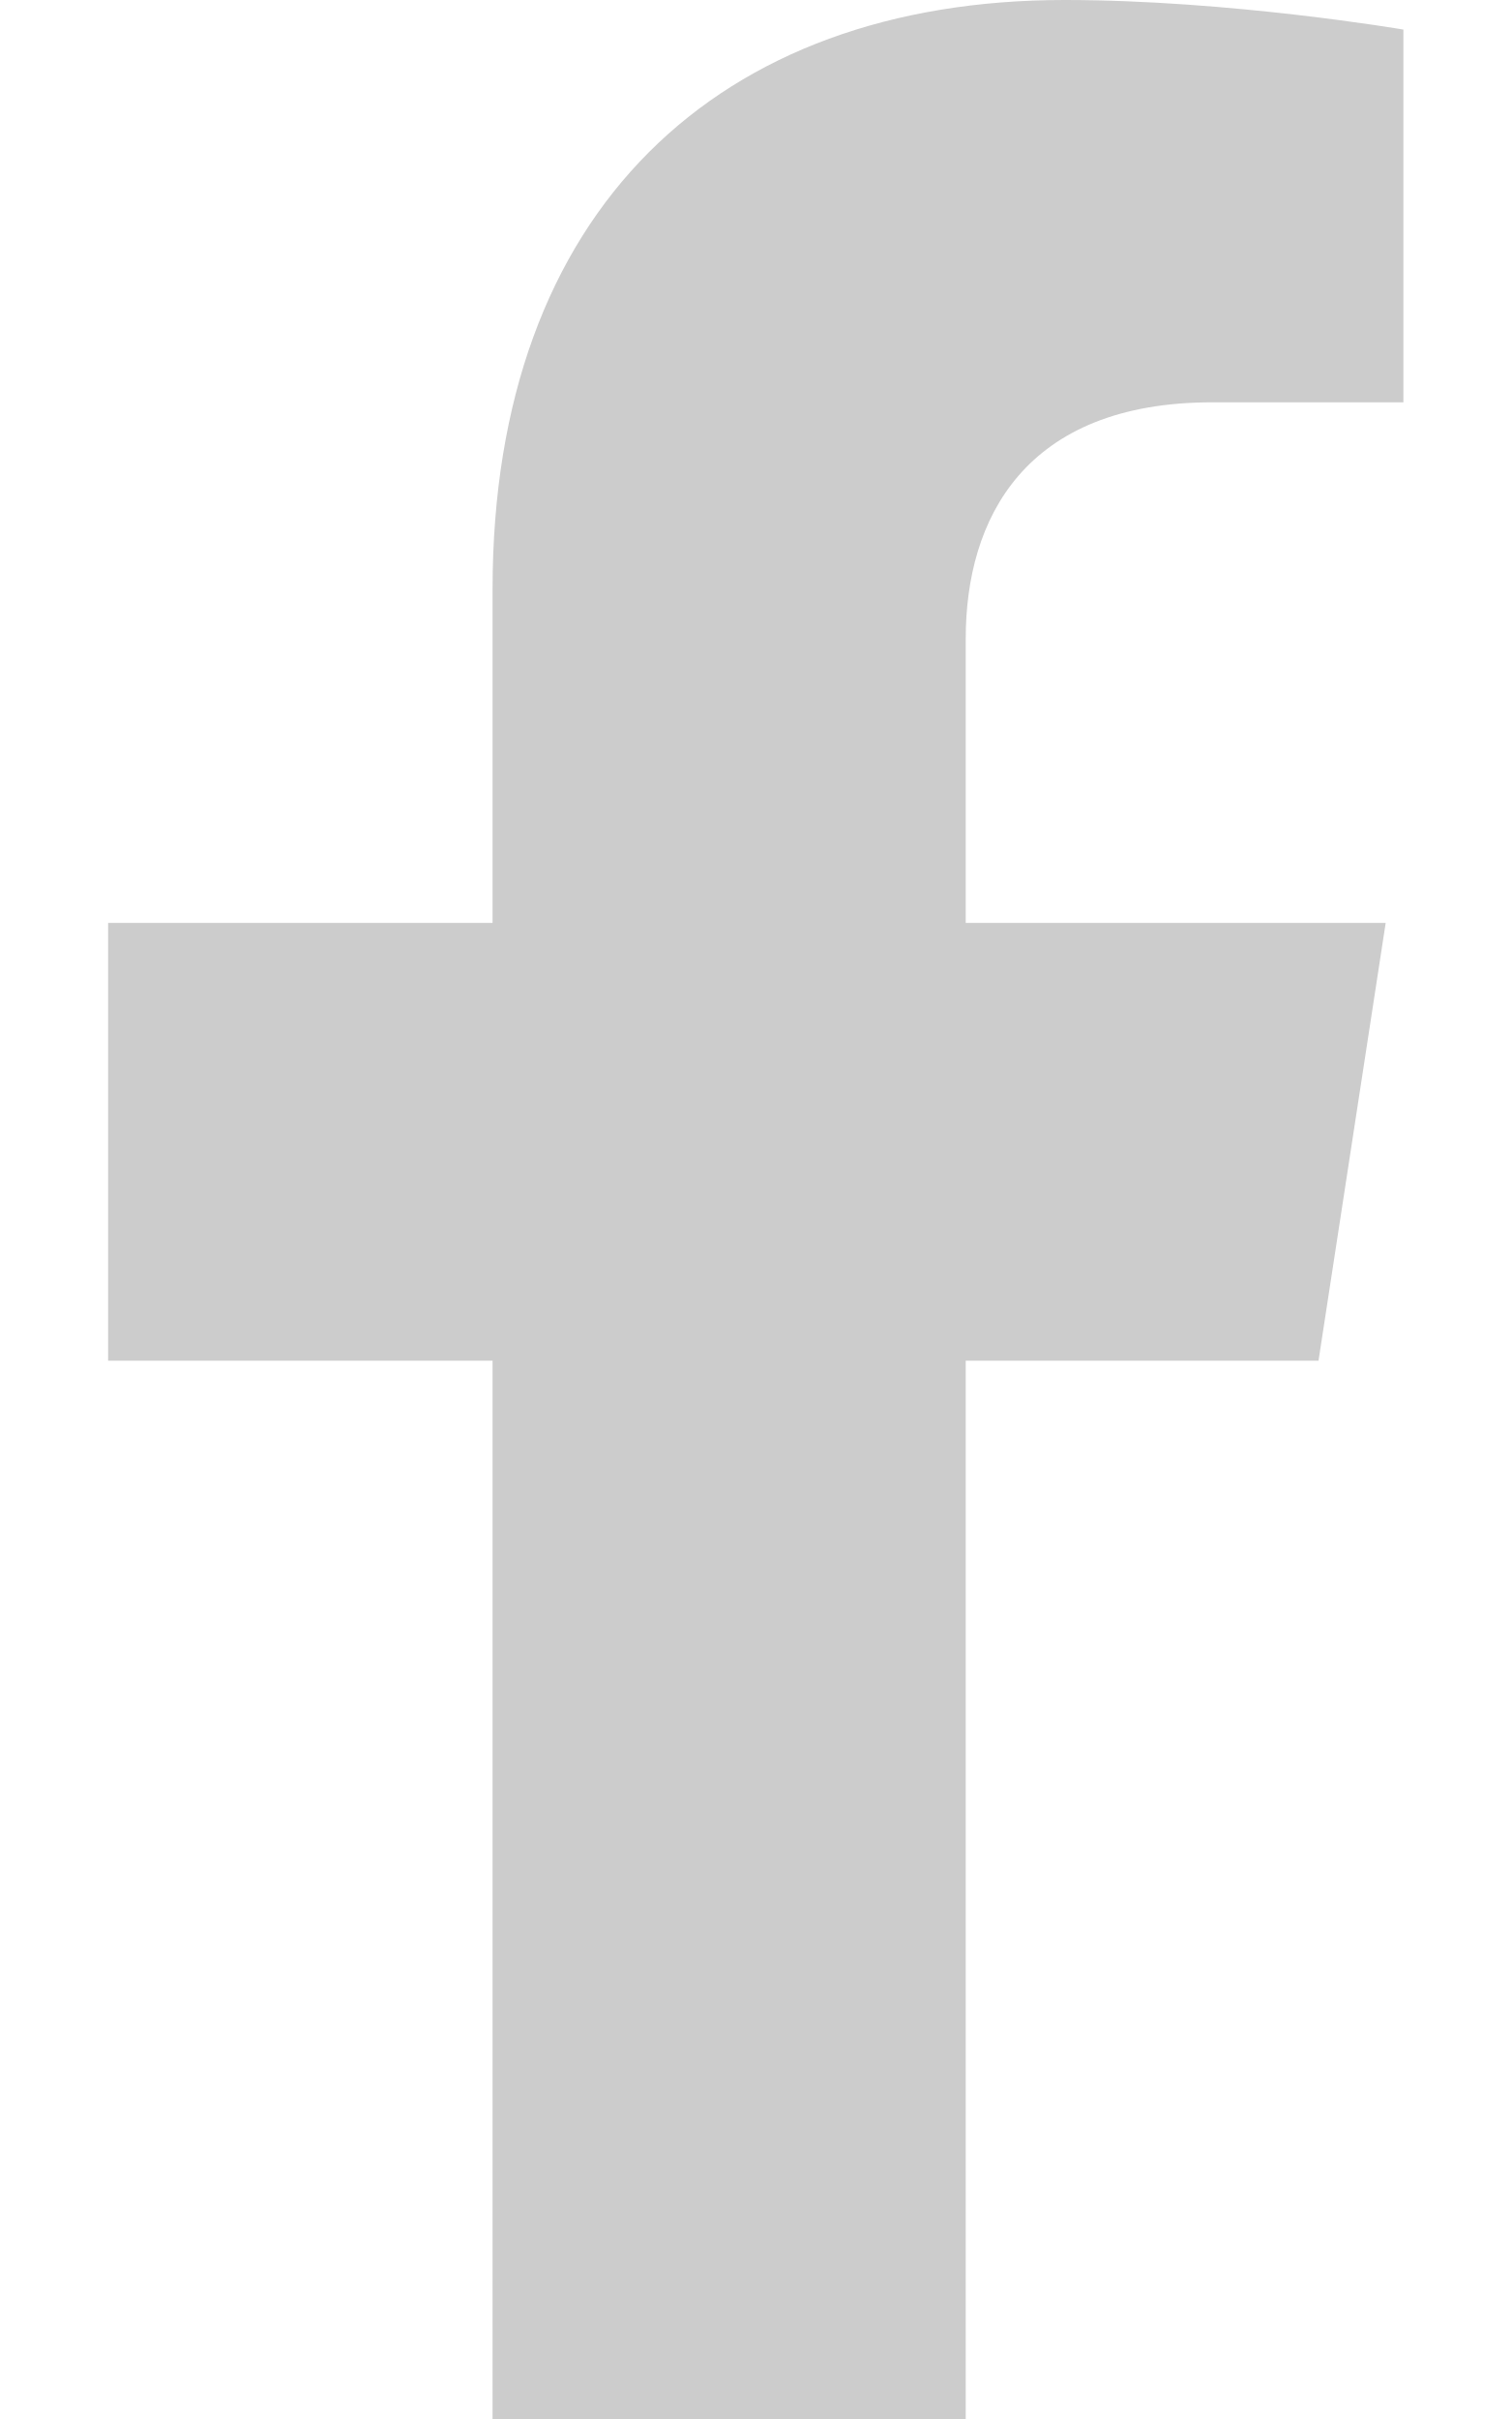
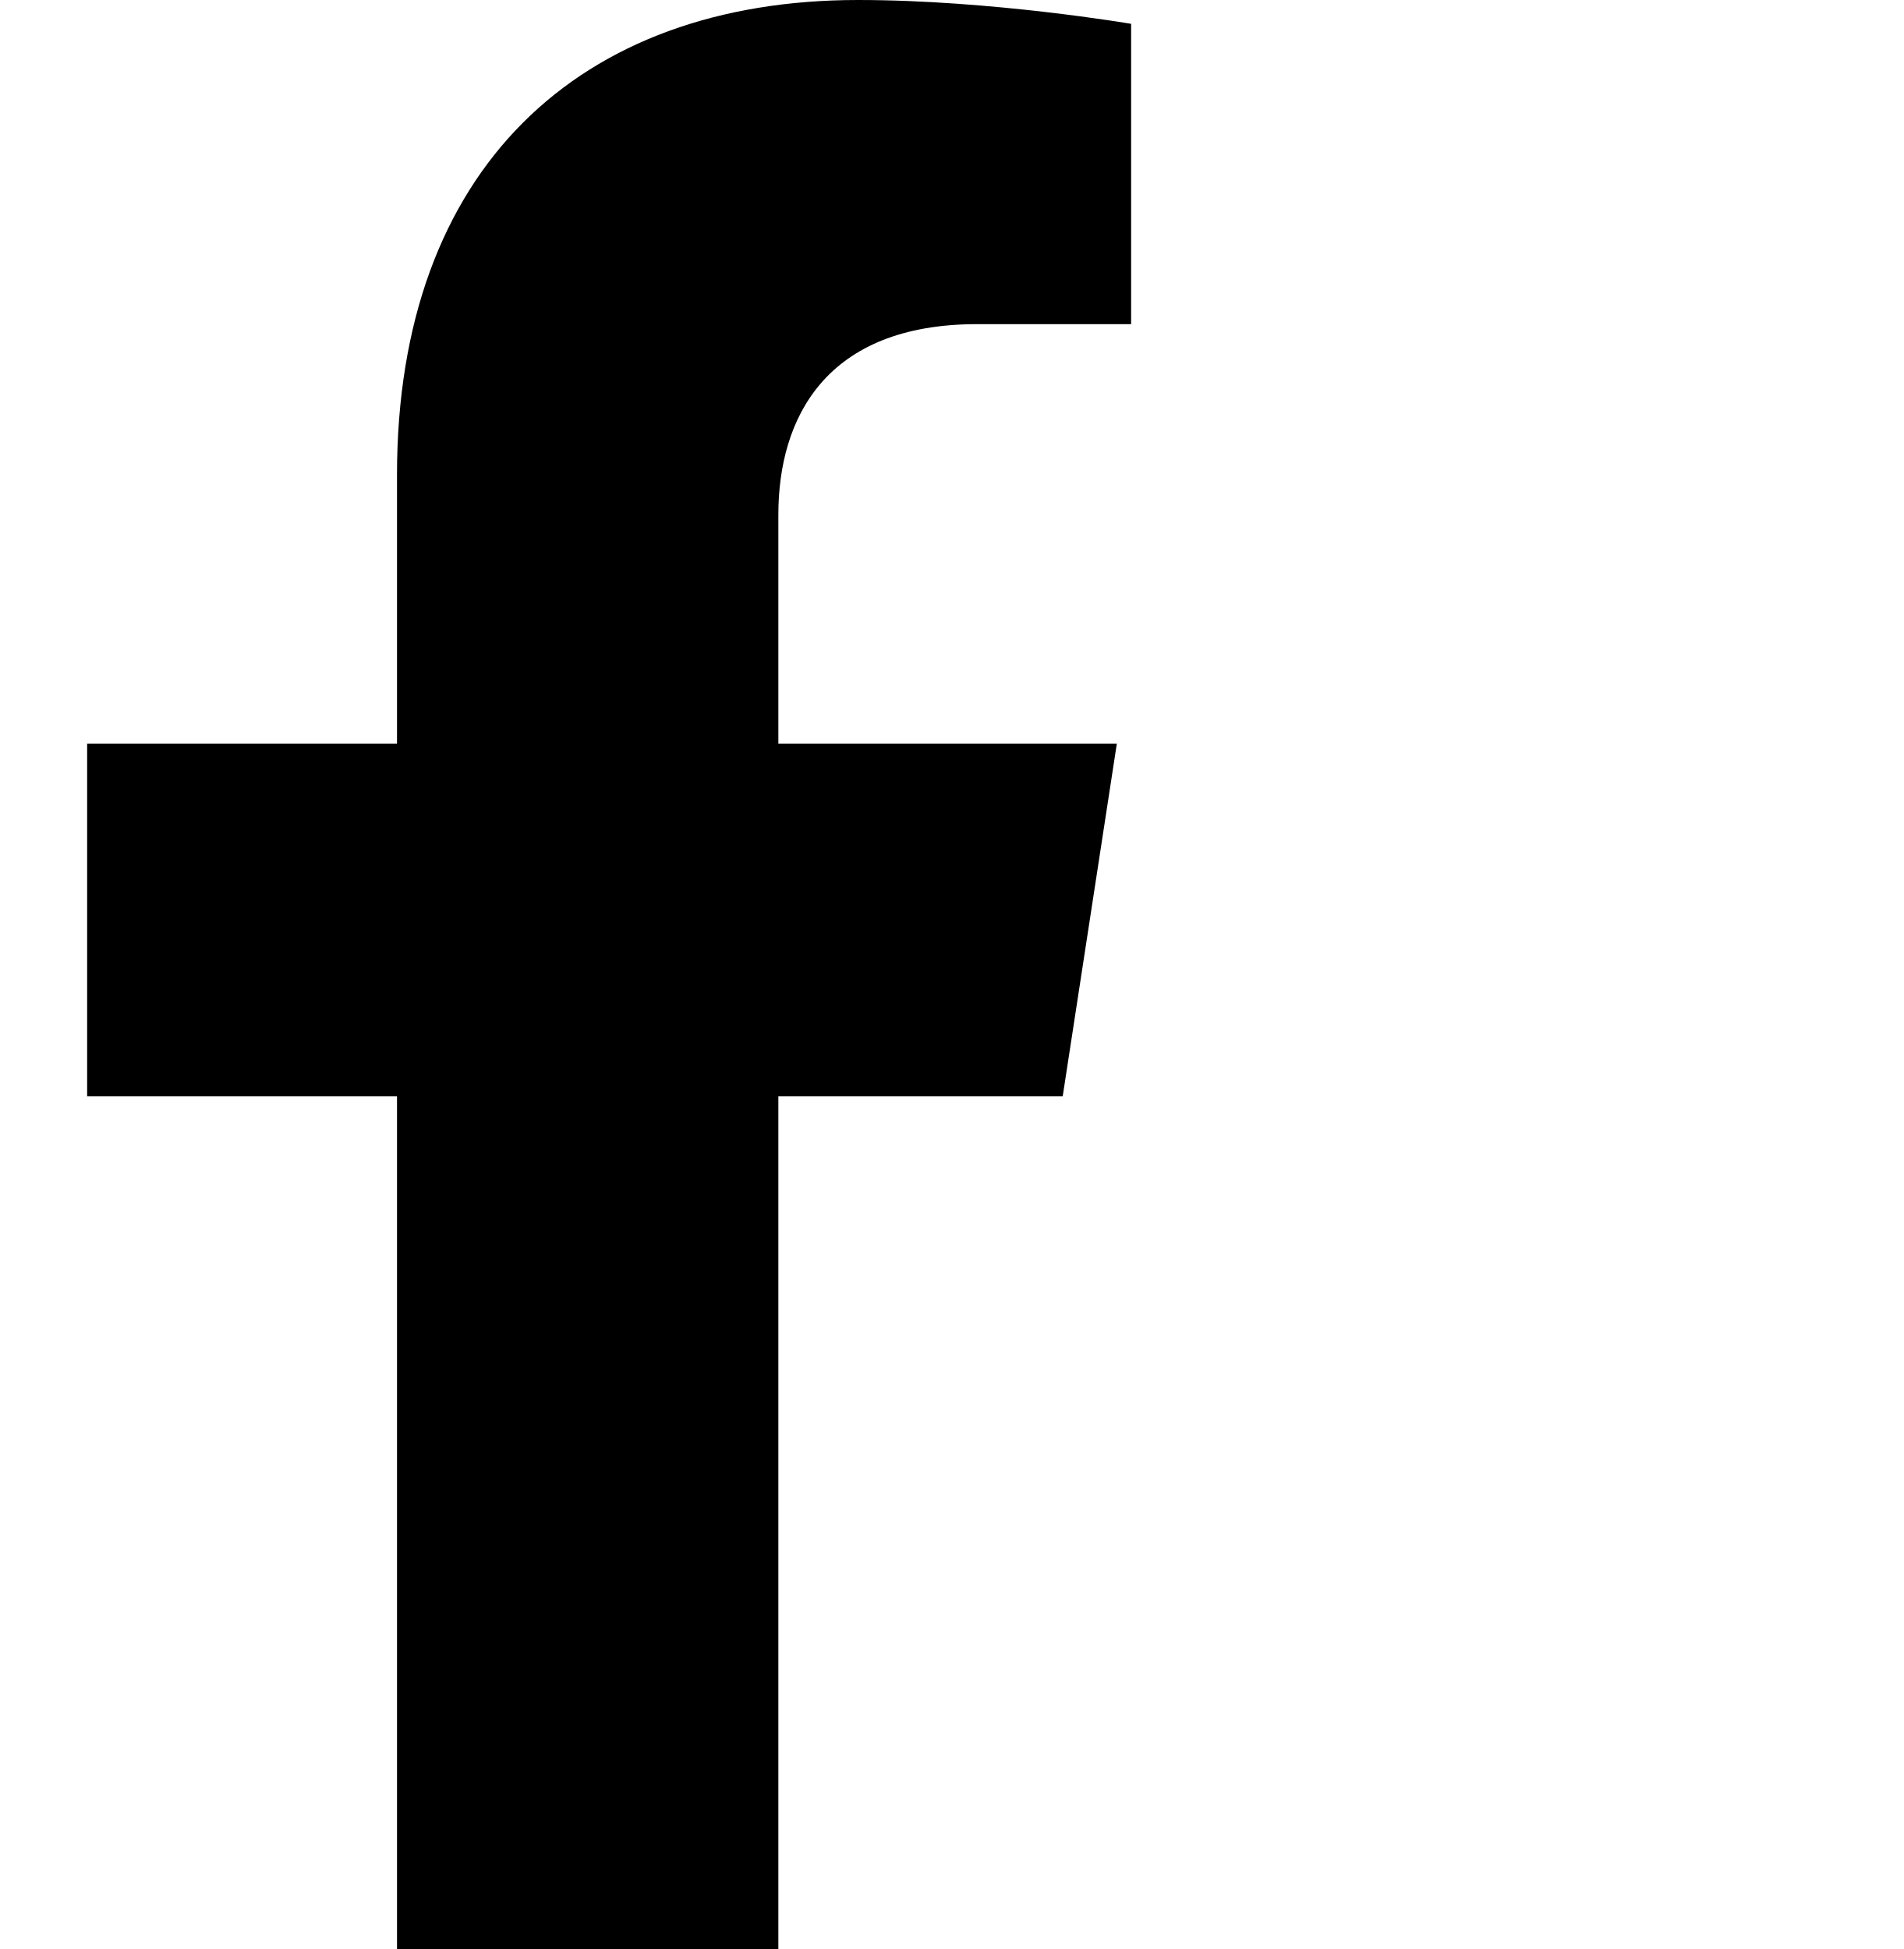
- <svg xmlns="http://www.w3.org/2000/svg" aria-hidden="true" focusable="false" data-prefix="fab" data-icon="facebook-f" role="img" viewBox="0 0 320 512" class="svg-inline--fa fa-facebook-f fa-w-10 fa-2x">
-   <path fill="#cccccc" d="M279.14 288l14.22-92.66h-88.91v-60.13c0-25.35 12.42-50.06 52.24-50.06h40.42V6.26S260.43 0 225.36 0c-73.22 0-121.08 44.38-121.08 124.72v70.62H22.89V288h81.39v224h100.17V288z" class="" />
+ <svg xmlns="http://www.w3.org/2000/svg" aria-hidden="true" focusable="false" data-prefix="fab" data-icon="facebook-f" role="img" viewBox="0 0 500 512" class="svg-inline--fa fa-facebook-f fa-w-10 fa-2x">
+   <path fill="currentColor" d="M279.14 288l14.22-92.66h-88.91v-60.13c0-25.35 12.42-50.06 52.24-50.06h40.42V6.26S260.43 0 225.36 0c-73.22 0-121.08 44.38-121.08 124.72v70.62H22.89V288h81.39v224h100.17V288z" class="" />
</svg>
